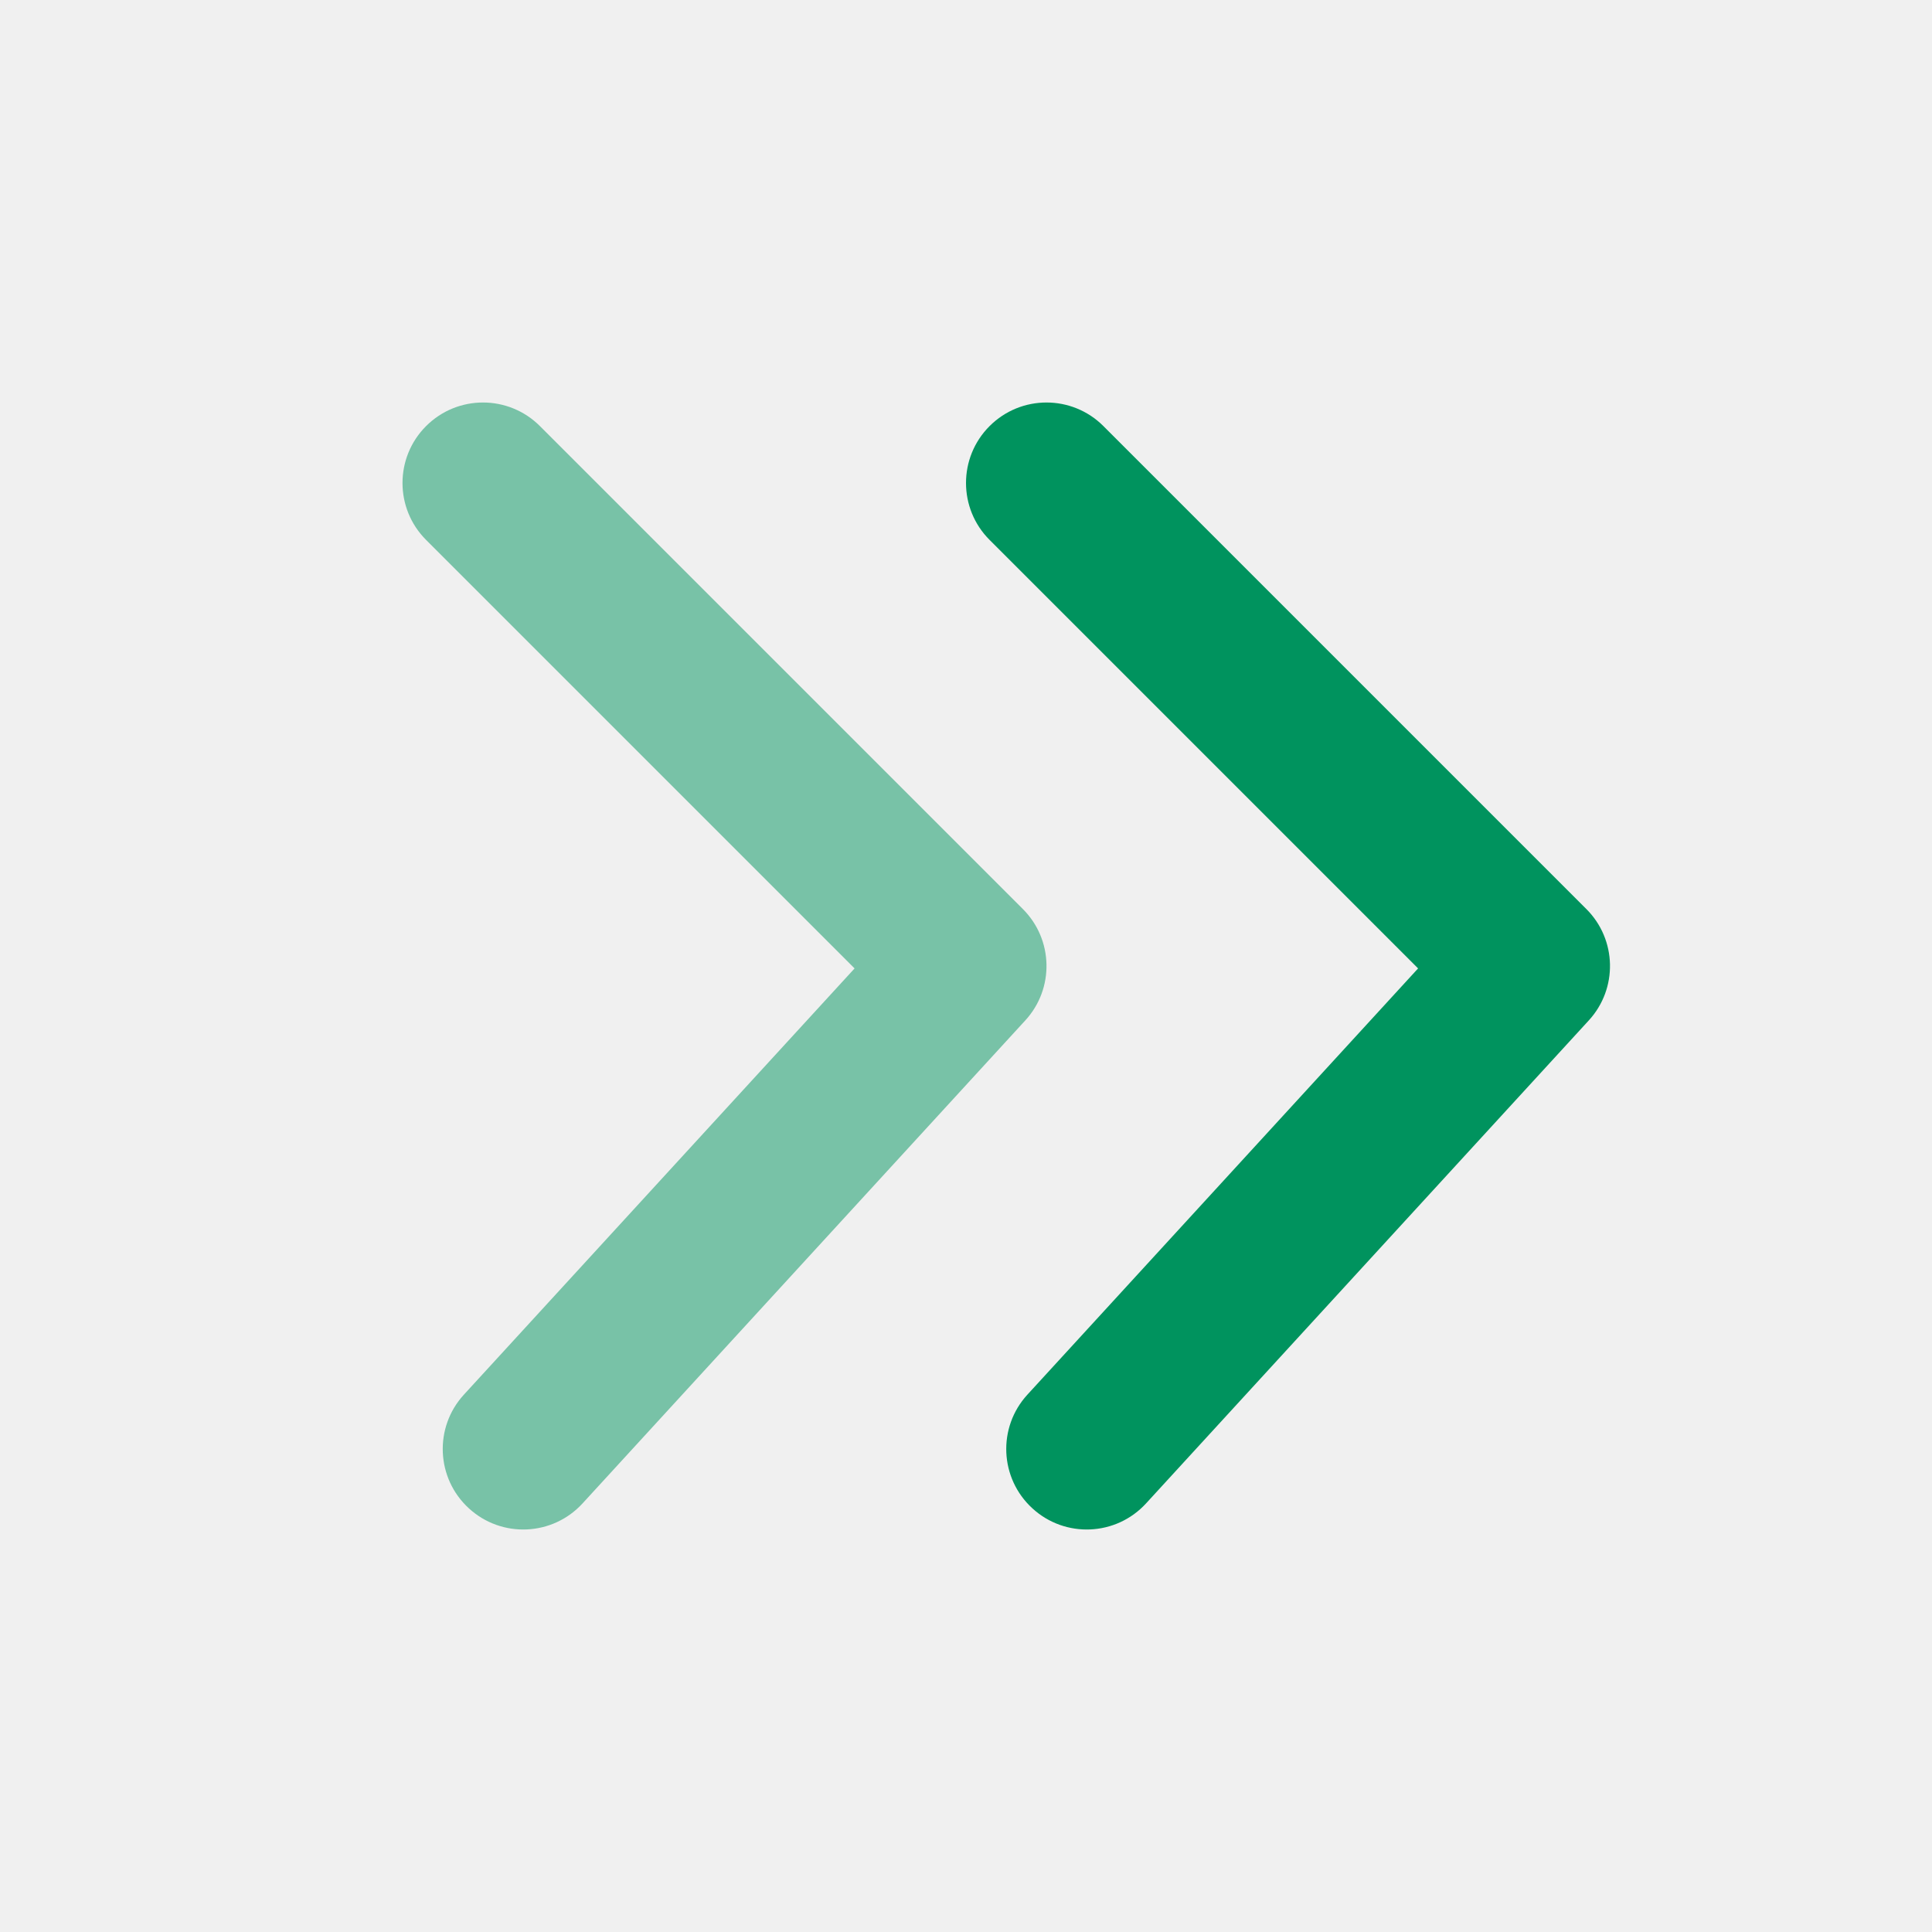
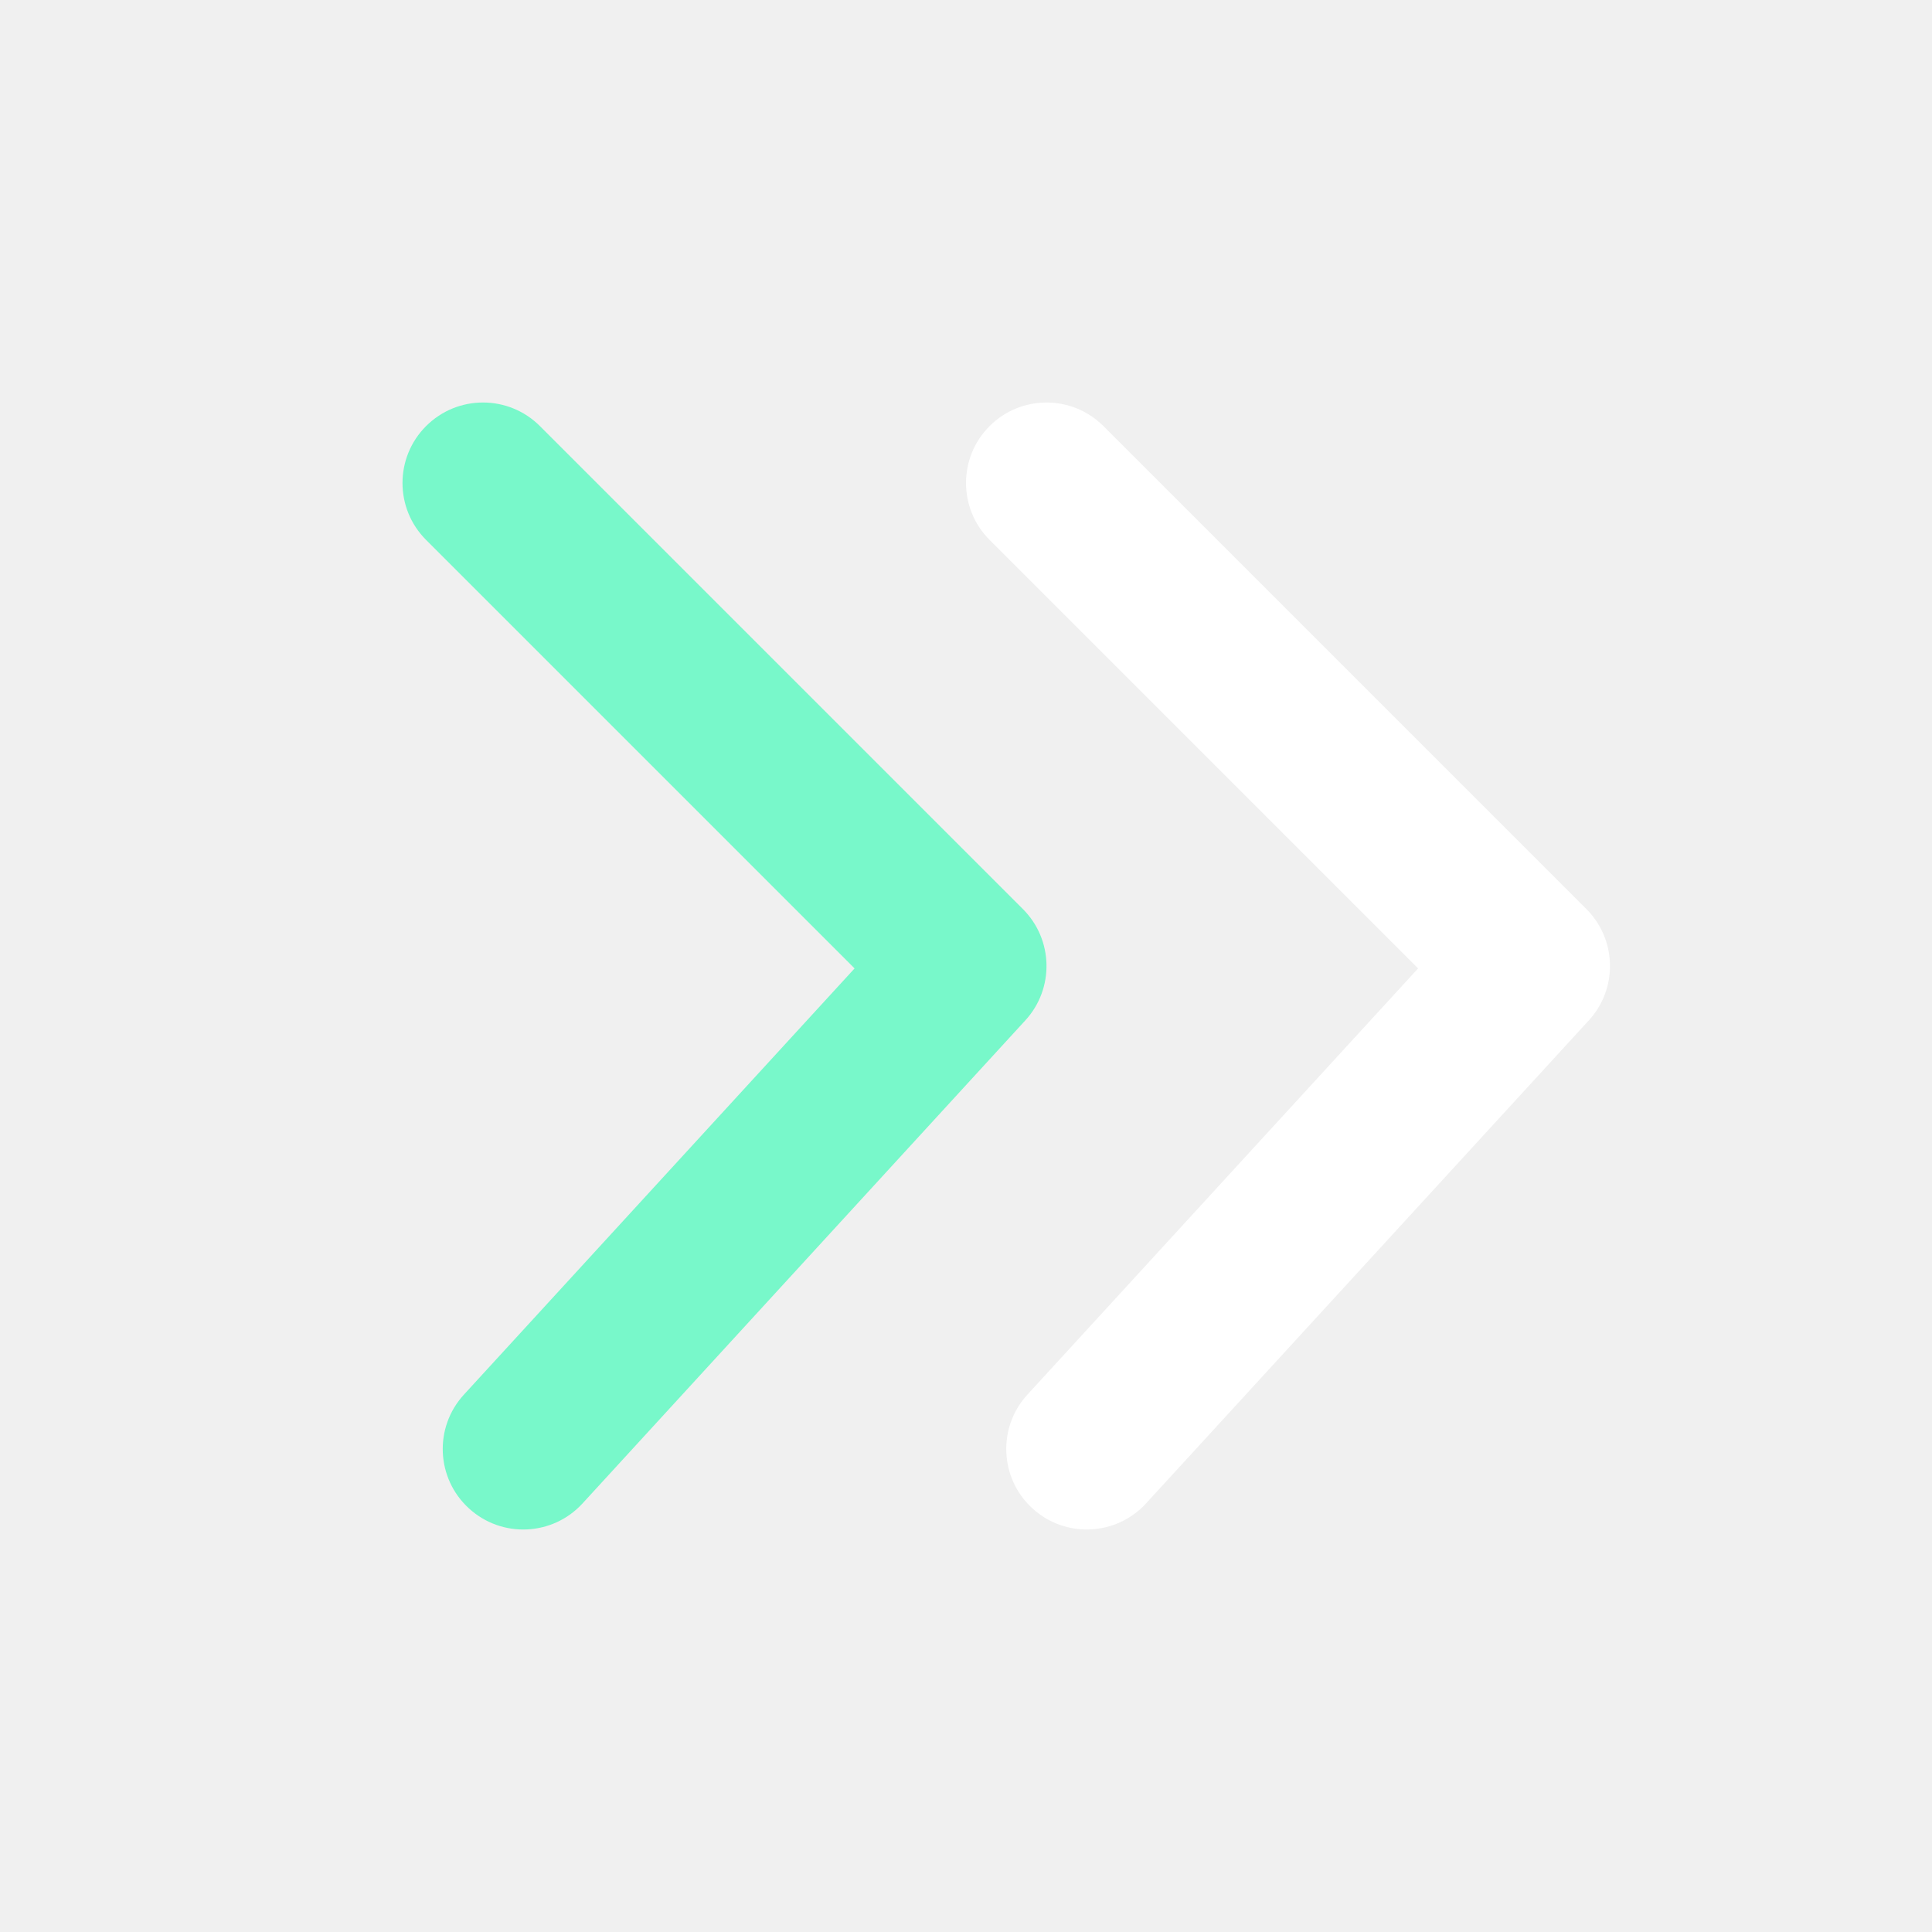
<svg xmlns="http://www.w3.org/2000/svg" width="48" height="48" viewBox="0 0 48 48" fill="none">
-   <path d="M24.586 13.414C23.805 12.633 23.805 11.367 24.586 10.586C25.367 9.805 26.633 9.805 27.414 10.586L39.414 22.586C40.171 23.343 40.198 24.562 39.474 25.351L28.474 37.351C27.728 38.166 26.463 38.221 25.649 37.474C24.834 36.728 24.779 35.463 25.526 34.649L35.232 24.06L24.586 13.414Z" fill="#00935E" />
-   <path opacity="0.5" d="M10.586 13.414C9.805 12.633 9.805 11.367 10.586 10.586C11.367 9.805 12.633 9.805 13.414 10.586L25.414 22.586C26.171 23.343 26.198 24.562 25.474 25.351L14.474 37.351C13.728 38.166 12.463 38.221 11.649 37.474C10.834 36.728 10.779 35.463 11.526 34.649L21.232 24.06L10.586 13.414Z" fill="#00935E" />
+   <path d="M24.586 13.414C23.805 12.633 23.805 11.367 24.586 10.586C25.367 9.805 26.633 9.805 27.414 10.586L39.414 22.586C40.171 23.343 40.198 24.562 39.474 25.351L28.474 37.351C27.728 38.166 26.463 38.221 25.649 37.474C24.834 36.728 24.779 35.463 25.526 34.649L35.232 24.06L24.586 13.414Z" fill="white" />
+   <path opacity="0.5" d="M10.586 13.414C9.805 12.633 9.805 11.367 10.586 10.586C11.367 9.805 12.633 9.805 13.414 10.586L25.414 22.586C26.171 23.343 26.198 24.562 25.474 25.351L14.474 37.351C13.728 38.166 12.463 38.221 11.649 37.474C10.834 36.728 10.779 35.463 11.526 34.649L21.232 24.06L10.586 13.414Z" fill="#00FFA3" />
</svg>
